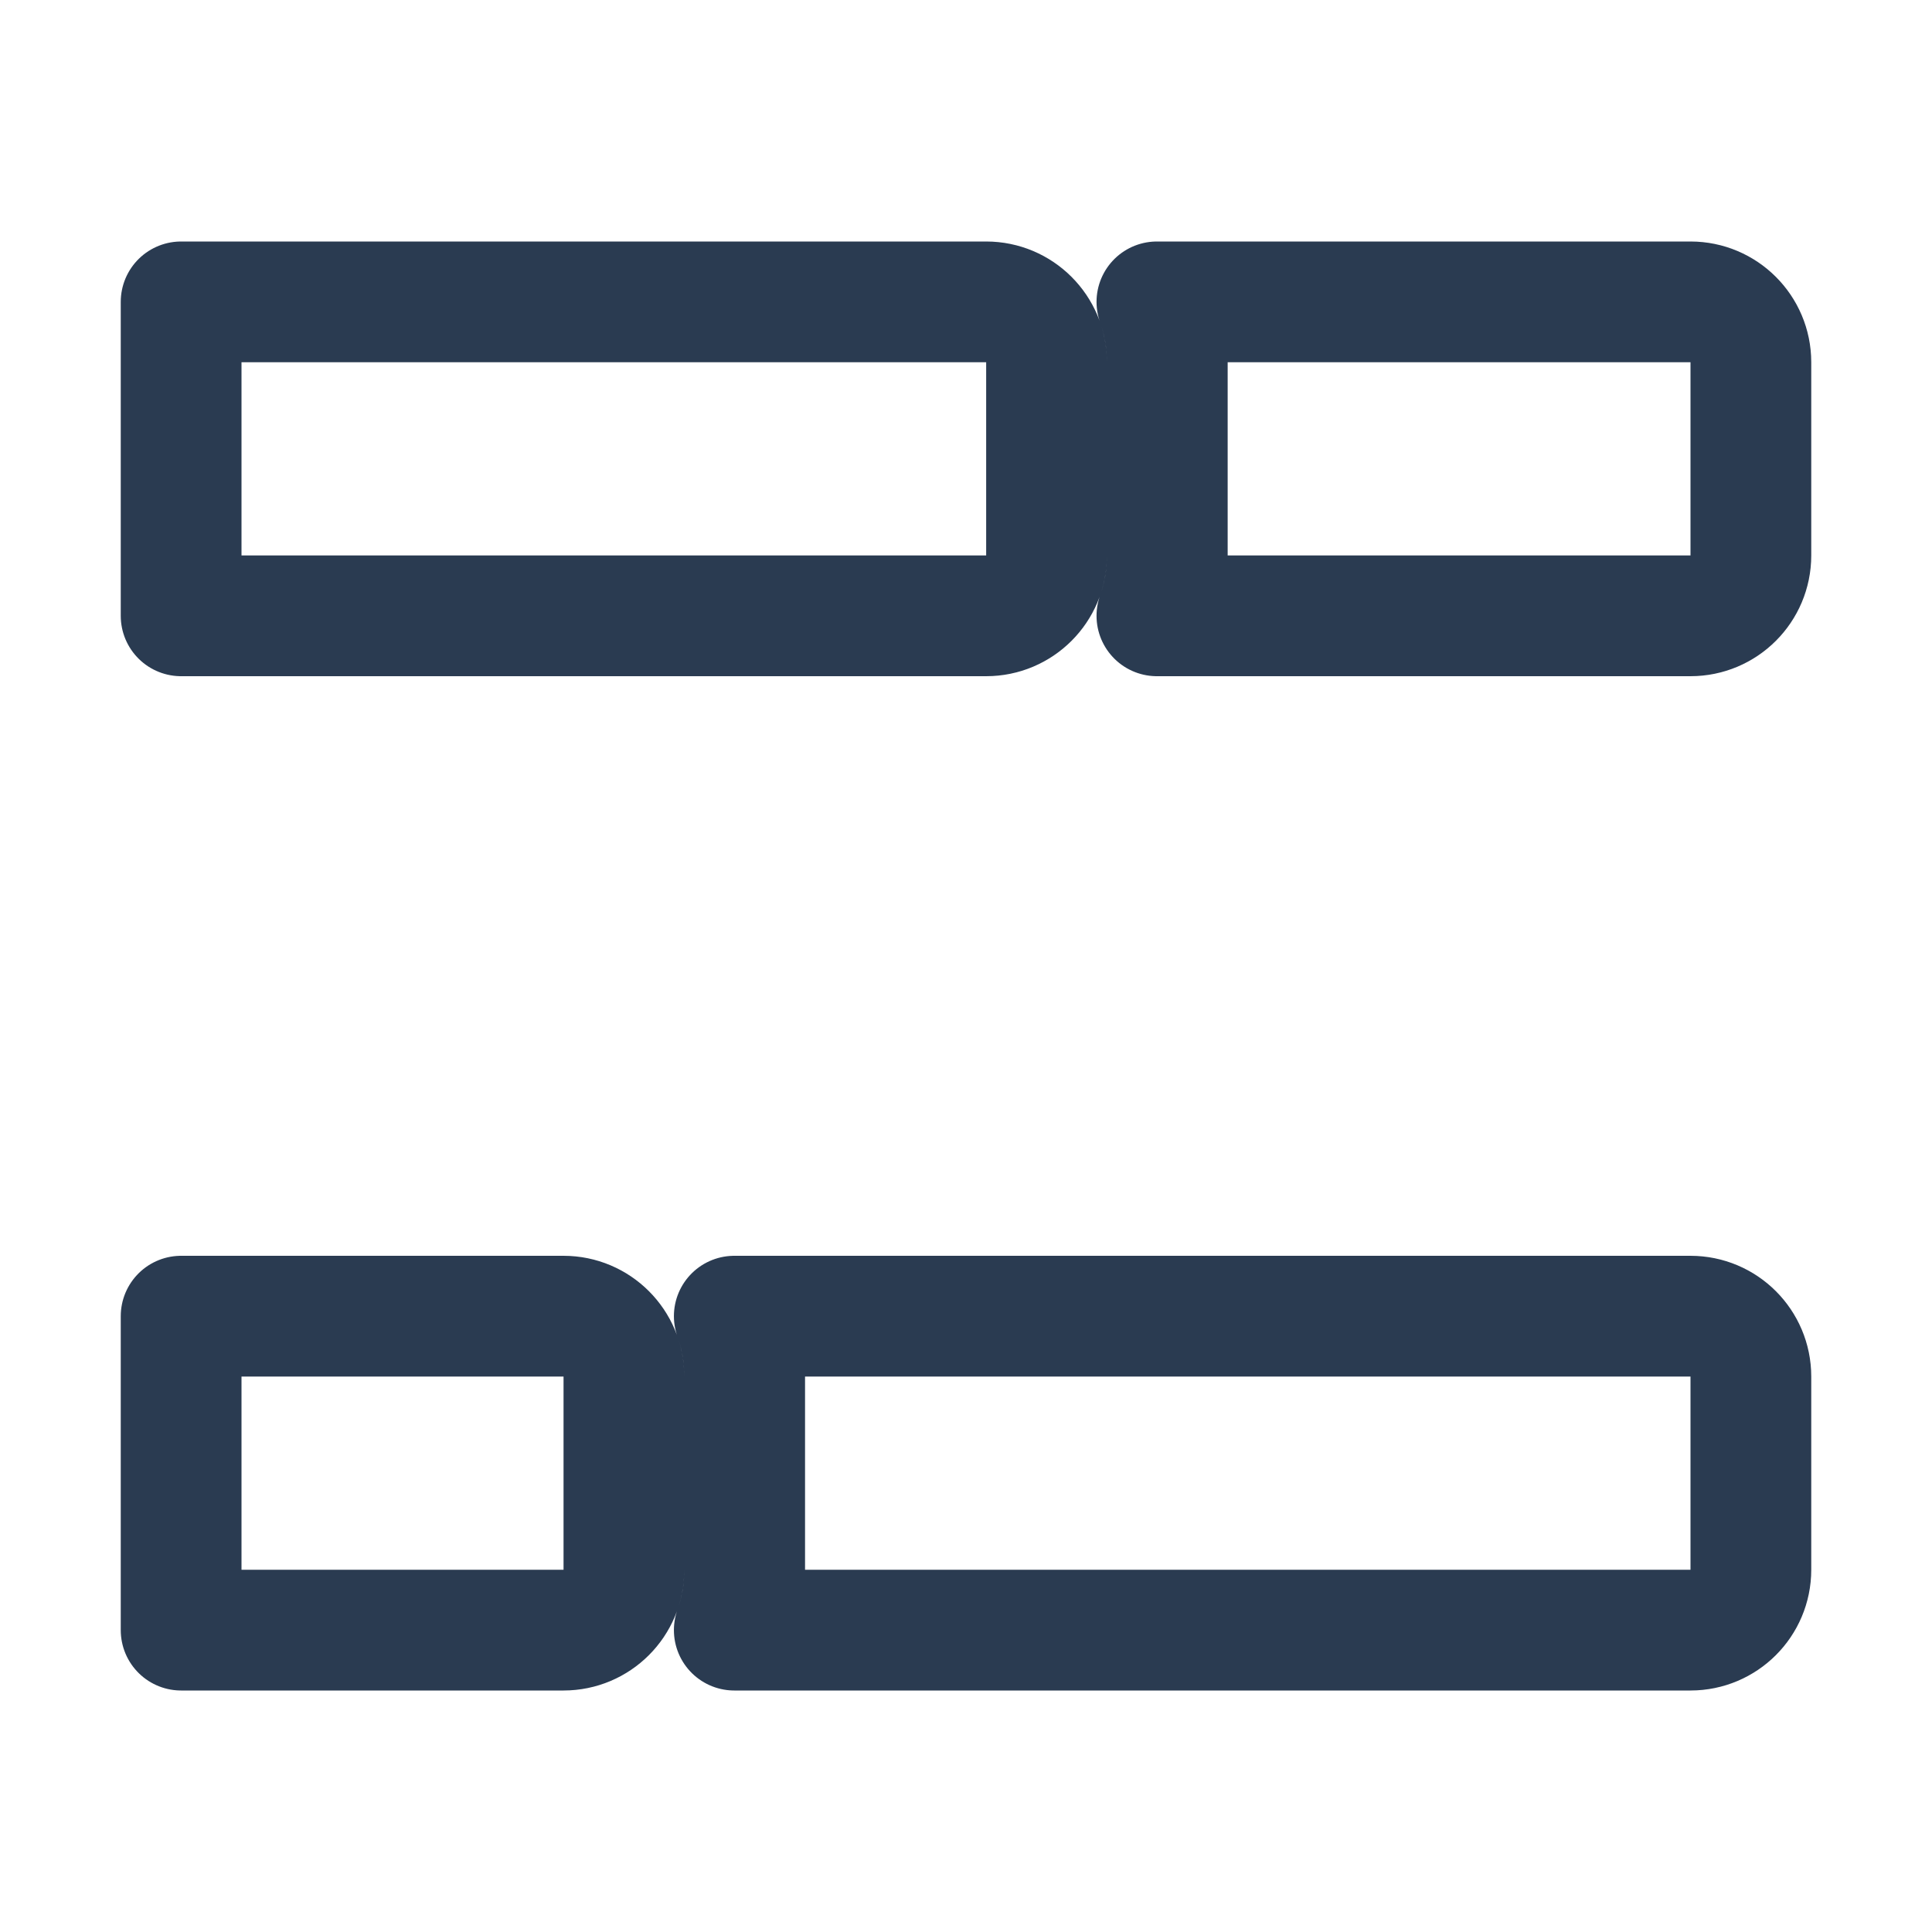
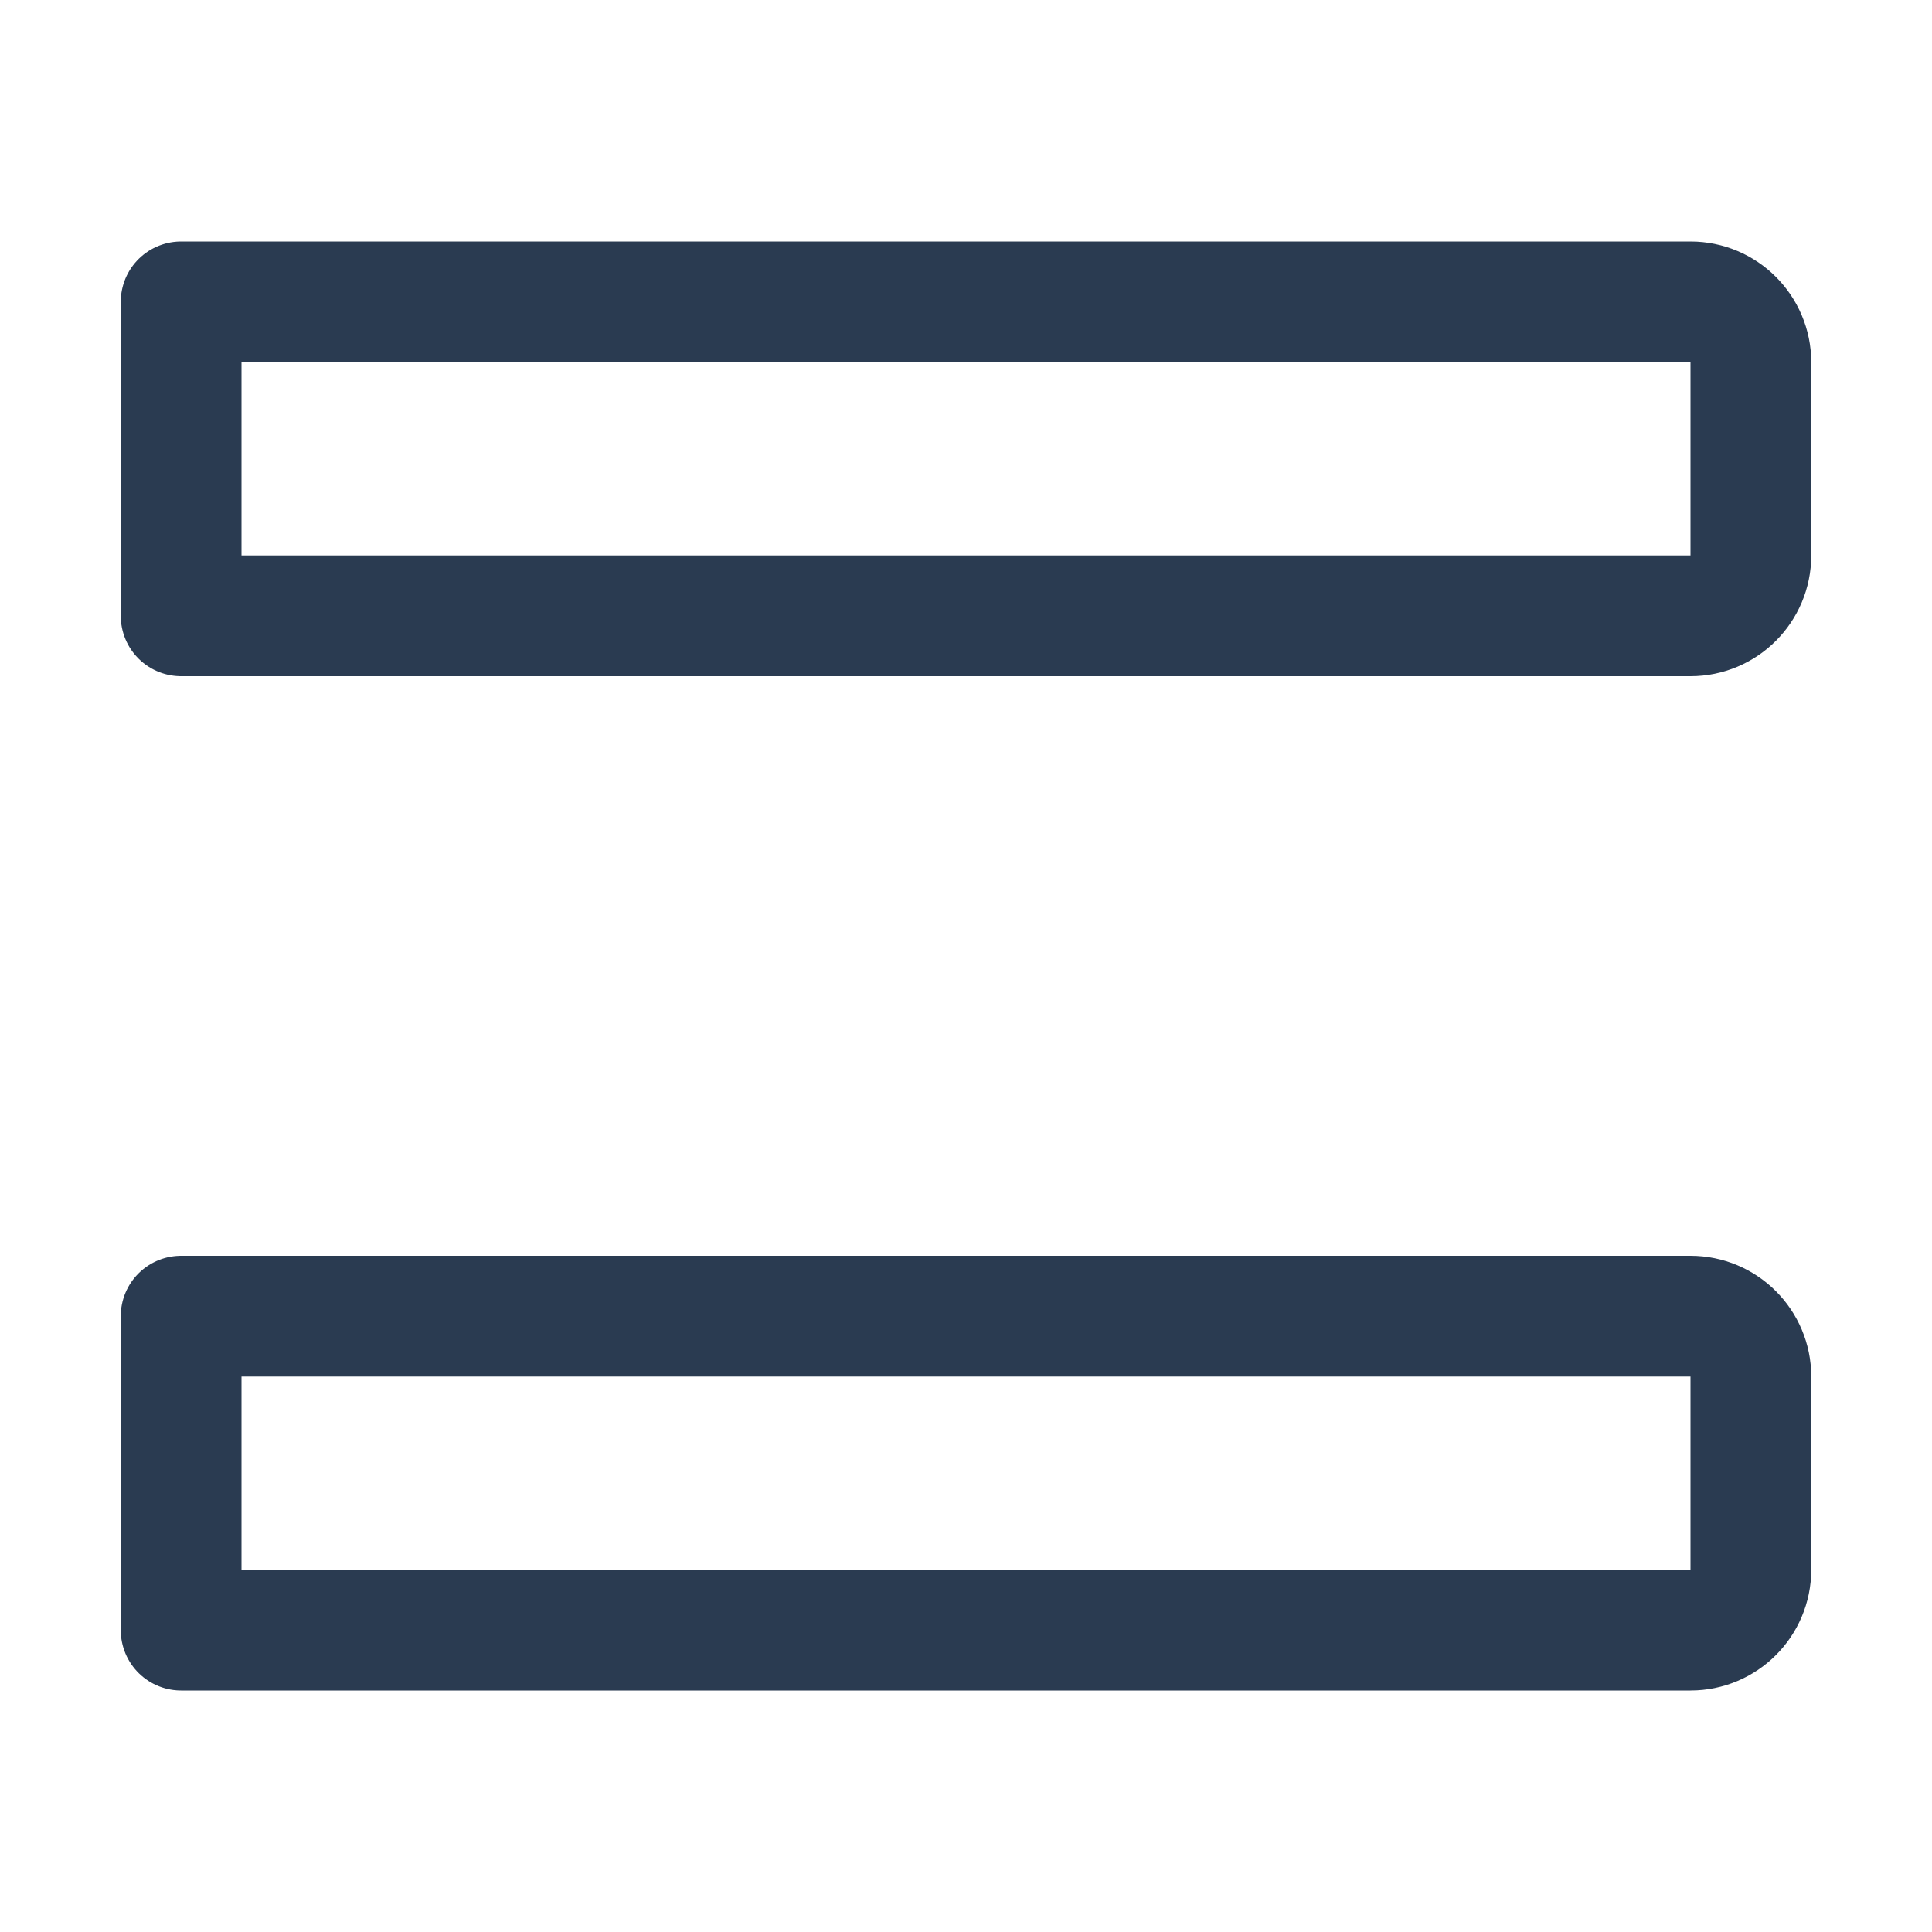
<svg xmlns="http://www.w3.org/2000/svg" width="16" height="16" viewBox="0 0 16 16" fill="none">
-   <path d="M8.667 3V4.6C8.667 4.876 8.443 5.1 8.167 5.1H1.5V2.5H8.167C8.443 2.5 8.667 2.724 8.667 3ZM9.581 2.5H14C14.276 2.5 14.5 2.724 14.5 3V4.6C14.5 4.876 14.276 5.1 14 5.1H9.581C9.637 4.944 9.667 4.775 9.667 4.6V3C9.667 2.825 9.637 2.656 9.581 2.5ZM6.167 13V11.4C6.167 11.225 6.137 11.056 6.081 10.9H14C14.276 10.9 14.5 11.124 14.5 11.4V13C14.5 13.276 14.276 13.5 14 13.5H6.081C6.137 13.344 6.167 13.175 6.167 13ZM1.5 13.5V10.9H4.667C4.943 10.9 5.167 11.124 5.167 11.4V13C5.167 13.276 4.943 13.5 4.667 13.5H1.5Z" stroke="#2A3B51" stroke-linejoin="round" />
+   <path d="M1.5 2.5H8.167H14C14.276 2.5 14.5 2.724 14.5 3V4.6C14.5 4.876 14.276 5.1 14 5.1H8.167H1.5V2.5ZM4.667 13.5H1.5V10.9H4.667H14C14.276 10.9 14.5 11.124 14.5 11.4V13C14.5 13.276 14.276 13.5 14 13.5H4.667Z" stroke="#2A3B51" stroke-linejoin="round" />
</svg>
